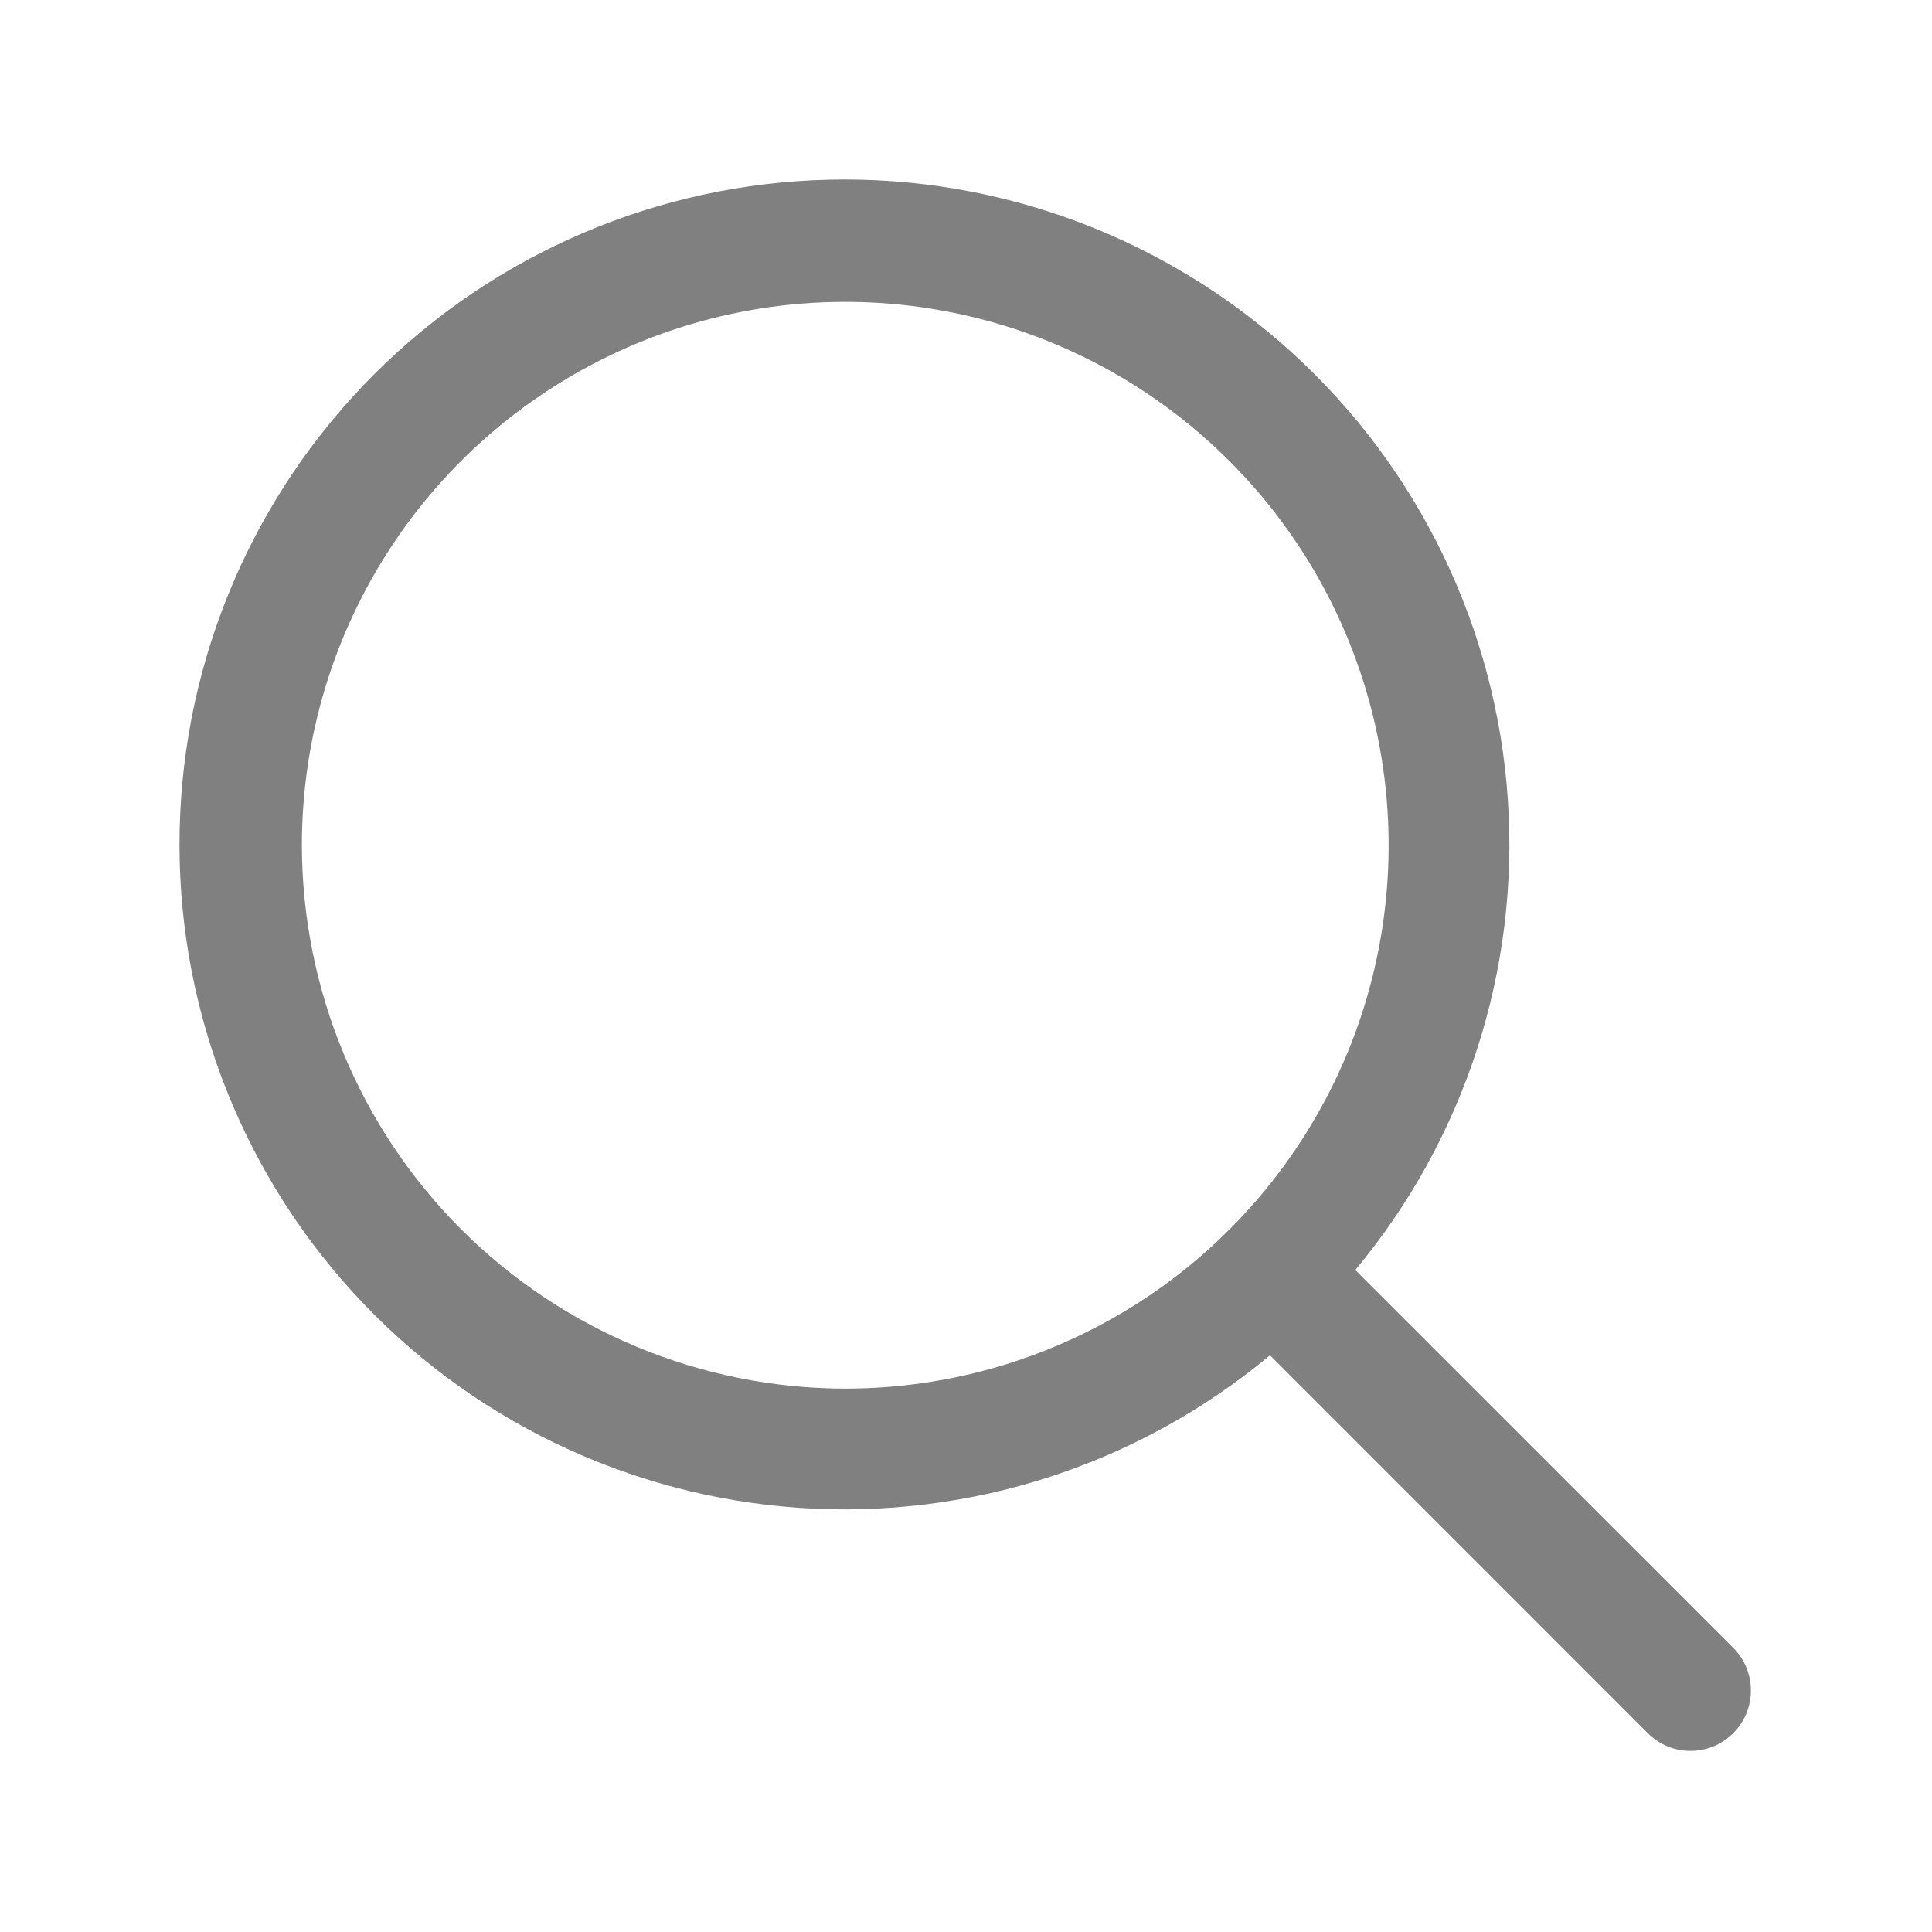
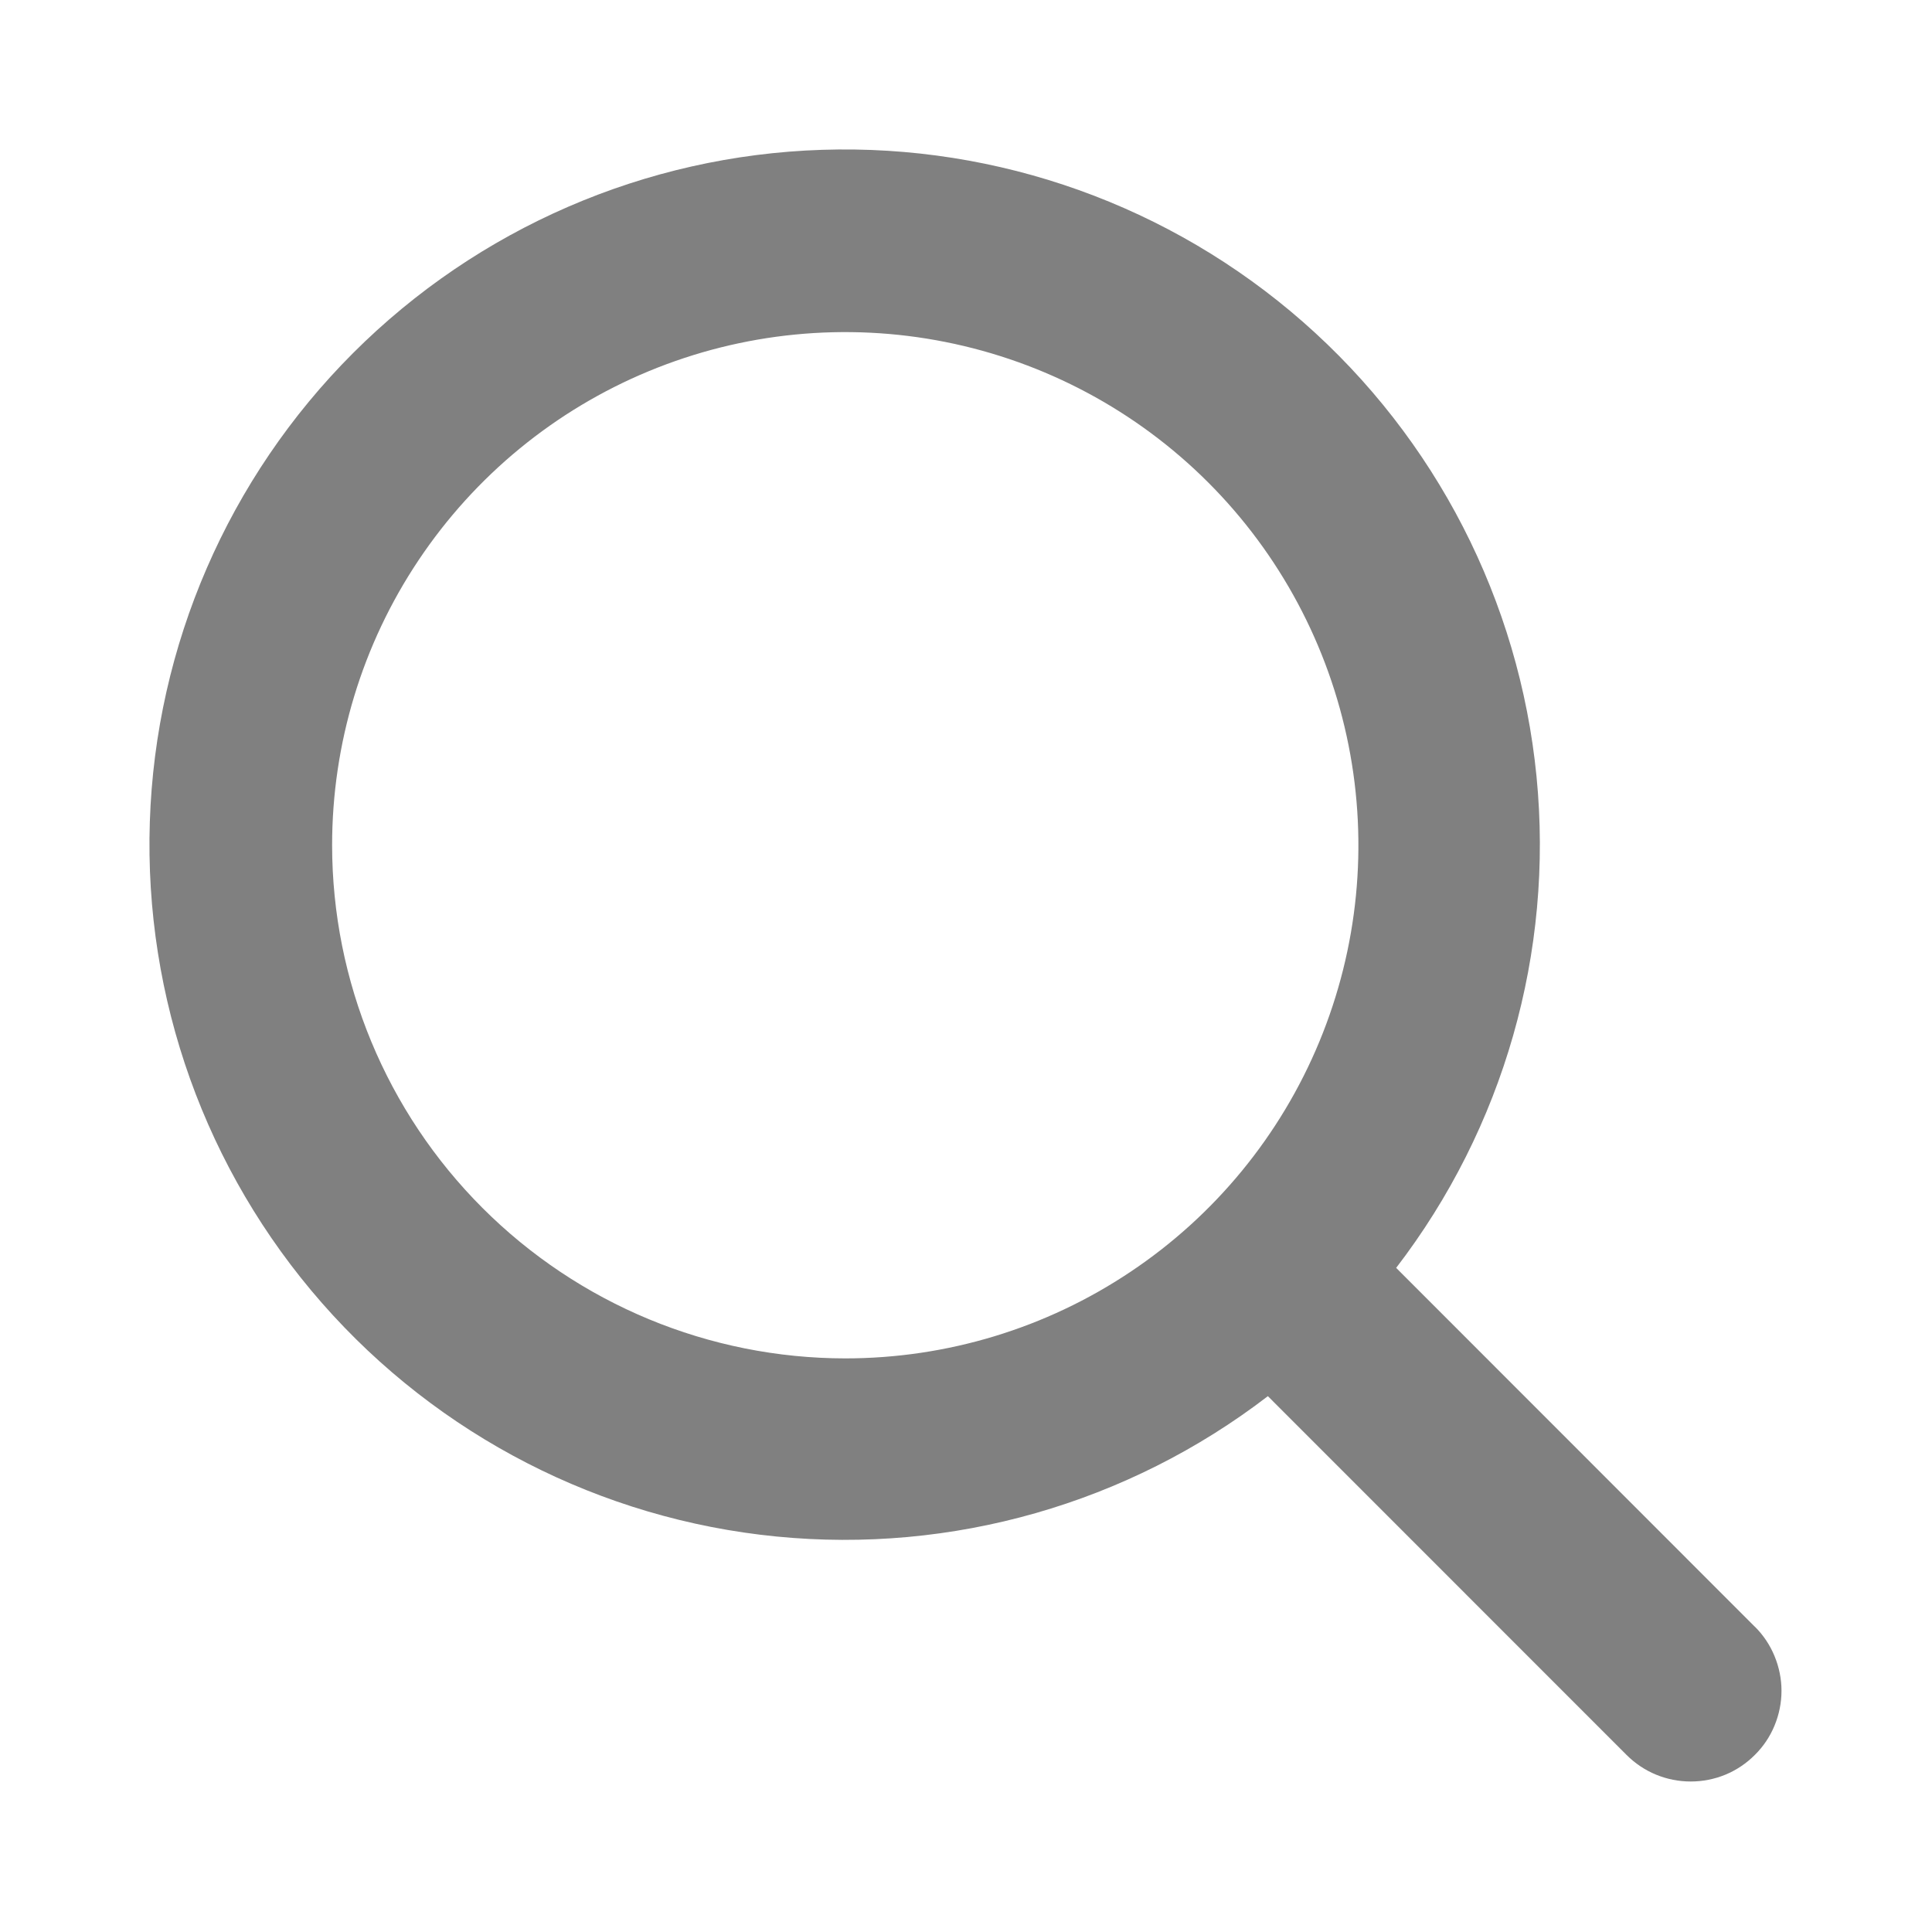
<svg xmlns="http://www.w3.org/2000/svg" width="20" height="20" viewBox="0 0 20 20" fill="none">
-   <path d="M17.942 17.058L14.03 13.147C15.164 11.786 15.73 10.04 15.609 8.272C15.488 6.505 14.691 4.852 13.383 3.658C12.074 2.463 10.356 1.819 8.585 1.86C6.814 1.9 5.127 2.621 3.874 3.874C2.621 5.127 1.9 6.814 1.86 8.585C1.819 10.356 2.463 12.074 3.658 13.383C4.852 14.691 6.505 15.488 8.272 15.609C10.04 15.73 11.786 15.164 13.147 14.03L17.058 17.942C17.116 18 17.185 18.046 17.261 18.078C17.337 18.109 17.418 18.125 17.5 18.125C17.582 18.125 17.663 18.109 17.739 18.078C17.815 18.046 17.884 18 17.942 17.942C18 17.884 18.046 17.815 18.078 17.739C18.109 17.663 18.125 17.582 18.125 17.5C18.125 17.418 18.109 17.337 18.078 17.261C18.046 17.185 18 17.116 17.942 17.058ZM3.125 8.75C3.125 7.637 3.455 6.55 4.073 5.625C4.691 4.7 5.57 3.979 6.597 3.553C7.625 3.127 8.756 3.016 9.847 3.233C10.938 3.45 11.941 3.986 12.727 4.773C13.514 5.559 14.05 6.561 14.267 7.653C14.484 8.744 14.373 9.875 13.947 10.903C13.521 11.93 12.8 12.809 11.875 13.427C10.95 14.045 9.863 14.375 8.75 14.375C7.259 14.373 5.829 13.78 4.774 12.726C3.72 11.671 3.127 10.241 3.125 8.75Z" fill="#808080" />
+   <path d="M18.163 16.837L14.453 13.125C15.566 11.675 16.085 9.857 15.906 8.038C15.727 6.22 14.863 4.538 13.489 3.333C12.115 2.128 10.335 1.491 8.508 1.551C6.682 1.61 4.947 2.363 3.655 3.655C2.363 4.947 1.61 6.682 1.551 8.508C1.491 10.335 2.128 12.115 3.333 13.489C4.538 14.863 6.22 15.727 8.038 15.906C9.857 16.085 11.675 15.566 13.125 14.453L16.838 18.167C16.925 18.254 17.029 18.324 17.143 18.371C17.257 18.418 17.379 18.442 17.502 18.442C17.626 18.442 17.748 18.418 17.862 18.371C17.976 18.324 18.079 18.254 18.166 18.167C18.254 18.08 18.323 17.977 18.37 17.863C18.417 17.749 18.442 17.627 18.442 17.503C18.442 17.38 18.417 17.258 18.37 17.144C18.323 17.03 18.254 16.926 18.166 16.839L18.163 16.837ZM3.438 8.75C3.438 7.699 3.749 6.672 4.333 5.799C4.917 4.925 5.746 4.244 6.717 3.842C7.688 3.44 8.756 3.335 9.786 3.54C10.817 3.745 11.764 4.251 12.507 4.994C13.249 5.736 13.755 6.683 13.96 7.714C14.165 8.744 14.06 9.812 13.658 10.783C13.256 11.754 12.575 12.584 11.701 13.167C10.828 13.751 9.801 14.062 8.75 14.062C7.341 14.061 5.991 13.501 4.995 12.505C3.999 11.509 3.439 10.159 3.438 8.75Z" fill="#808080" />
</svg>
